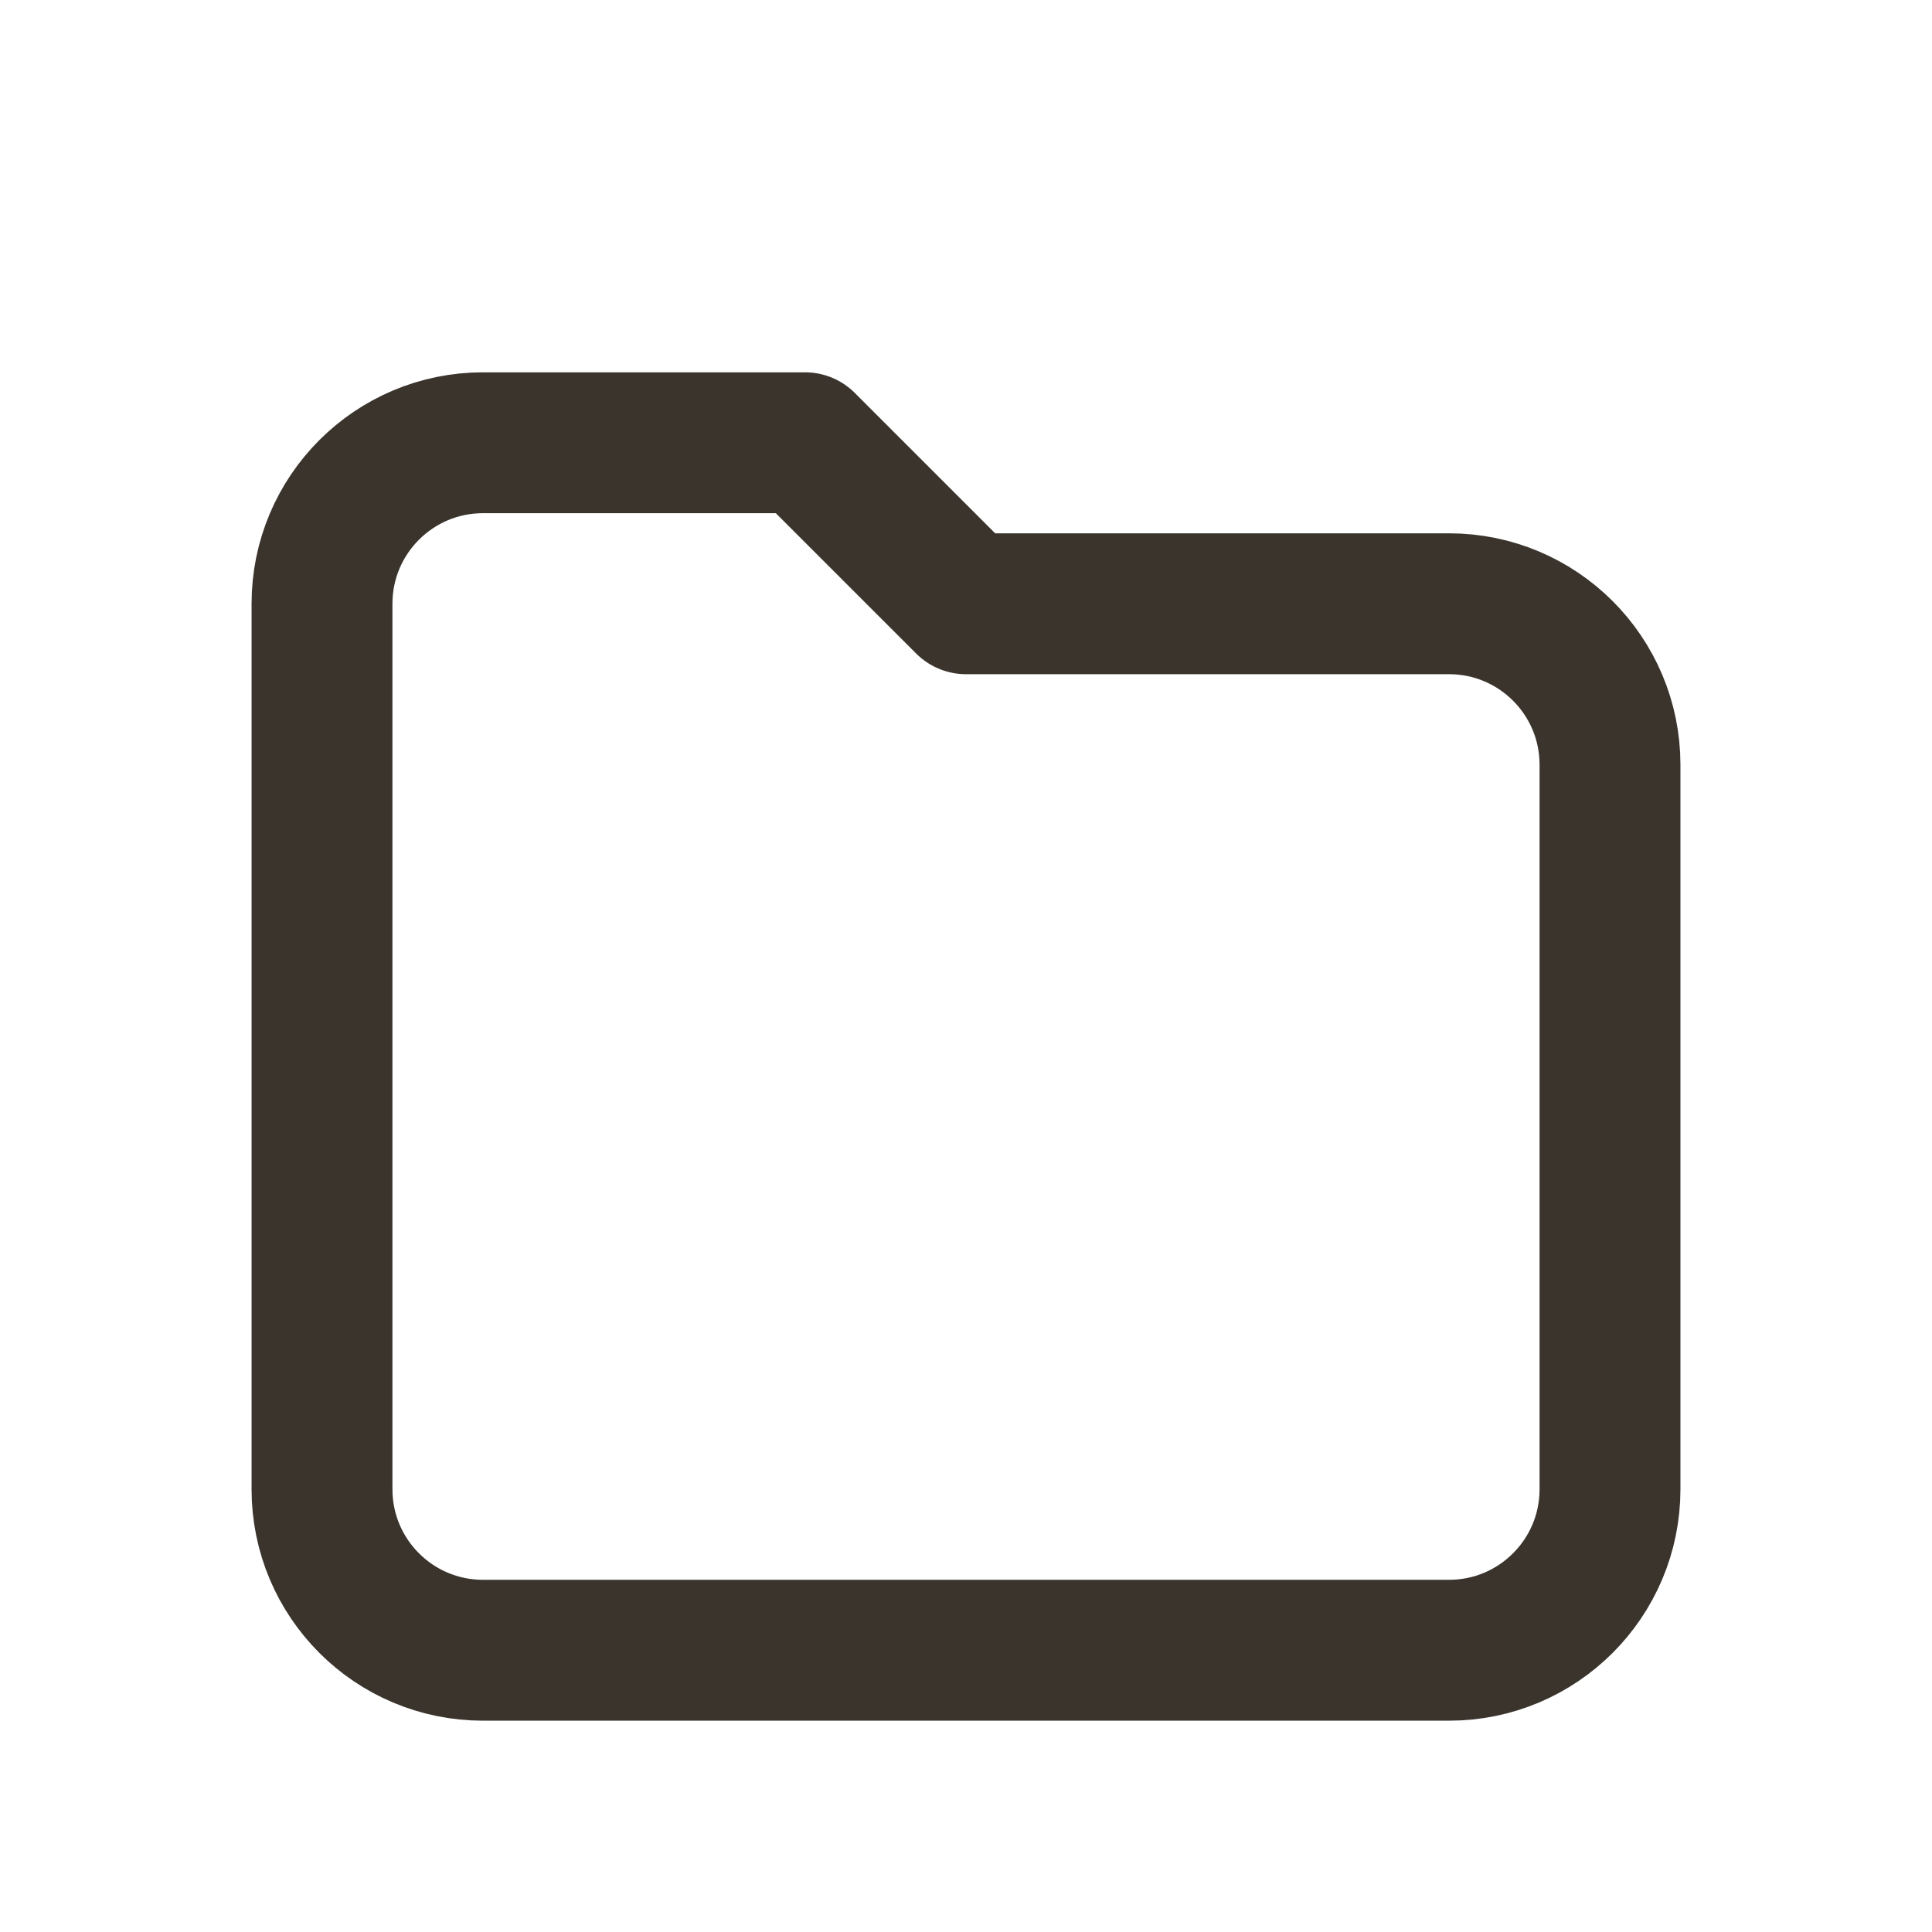
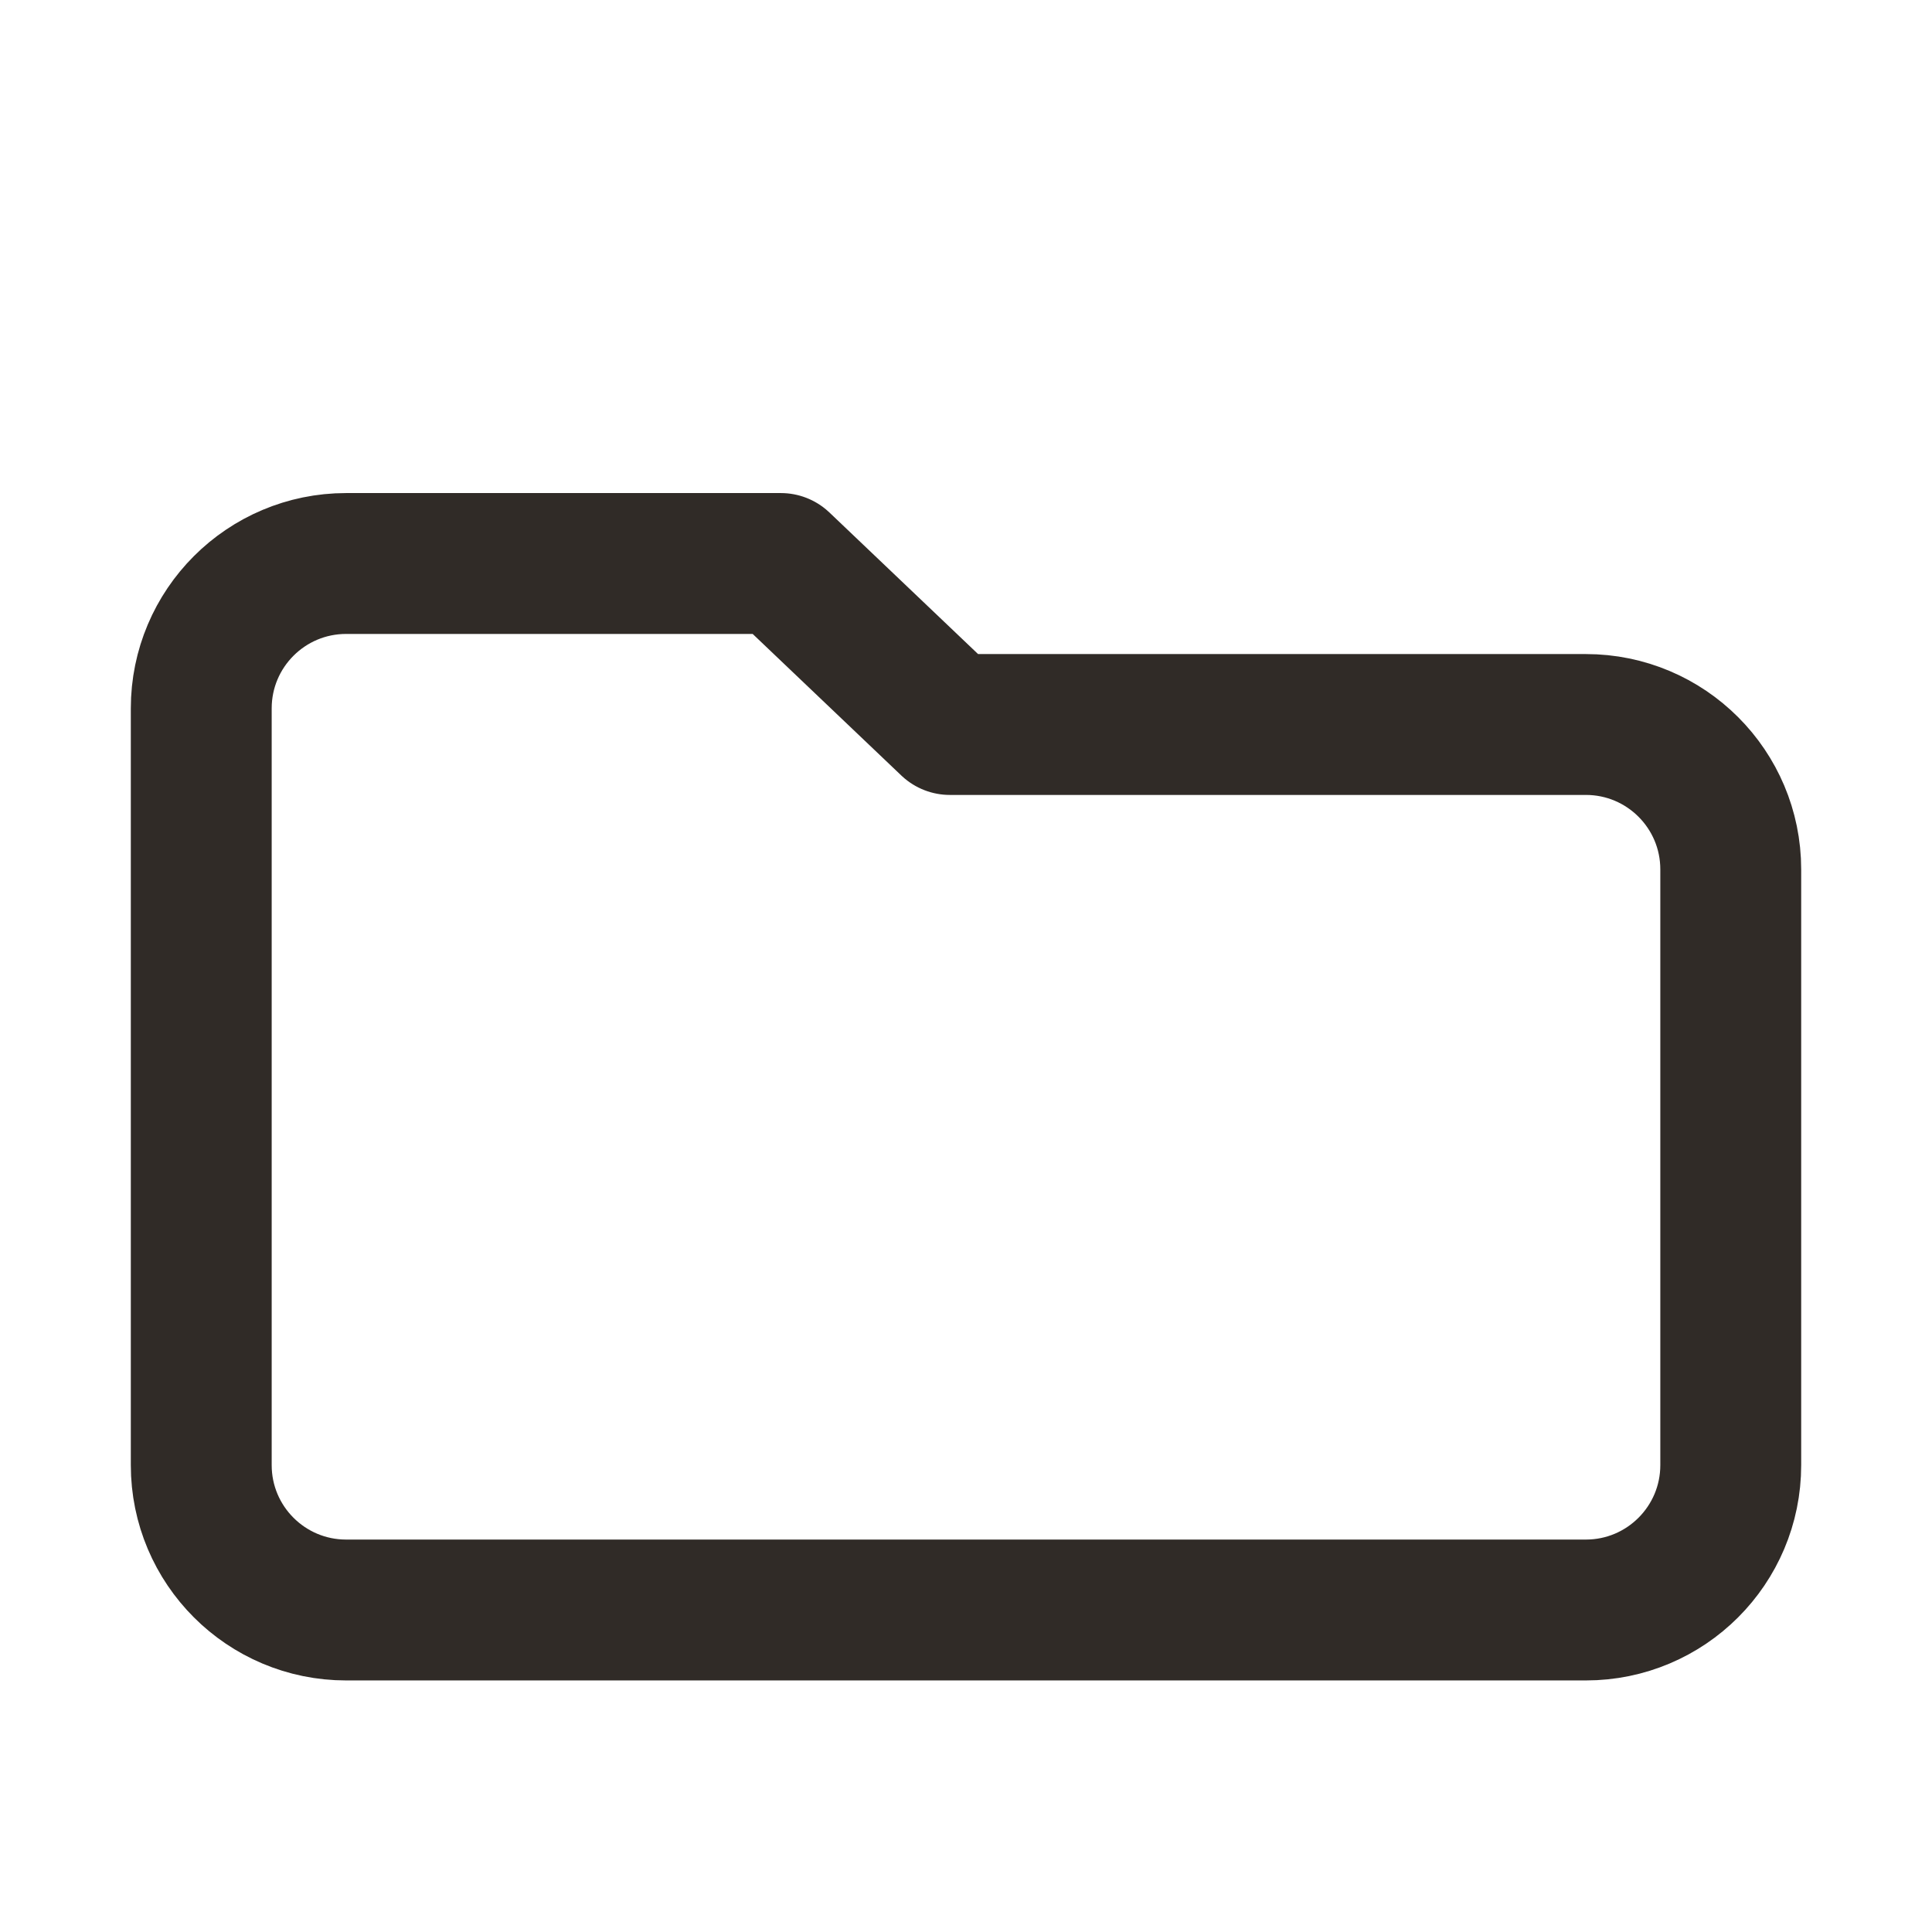
- <svg xmlns="http://www.w3.org/2000/svg" viewBox="0 0 24 24" width="24" height="24" role="img" aria-label="WorkspaceFiles" fill="none" stroke="#3A342D" stroke-width="1.75" stroke-linecap="round" stroke-linejoin="round">
-   <path d="M4 7.5A2 2 0 0 1 6 5.5h4l2 2H18a2 2 0 0 1 2 2v9a2 2 0 0 1-2 2H6a2 2 0 0 1-2-2Z" />
+ <svg xmlns="http://www.w3.org/2000/svg" viewBox="0 0 24 24" width="24" height="24" role="img" aria-label="工作区文件" fill="none" stroke="#302B27" stroke-width="1.75" stroke-linecap="round" stroke-linejoin="round">
+   <path d="M4.3 7h5.4l2.1 2h7.9a1.8 1.8 0 0 1 1.8 1.8v7.4a1.8 1.8 0 0 1-1.8 1.8H4.3a1.8 1.8 0 0 1-1.8-1.8V8.8A1.8 1.8 0 0 1 4.3 7Z" />
</svg>
